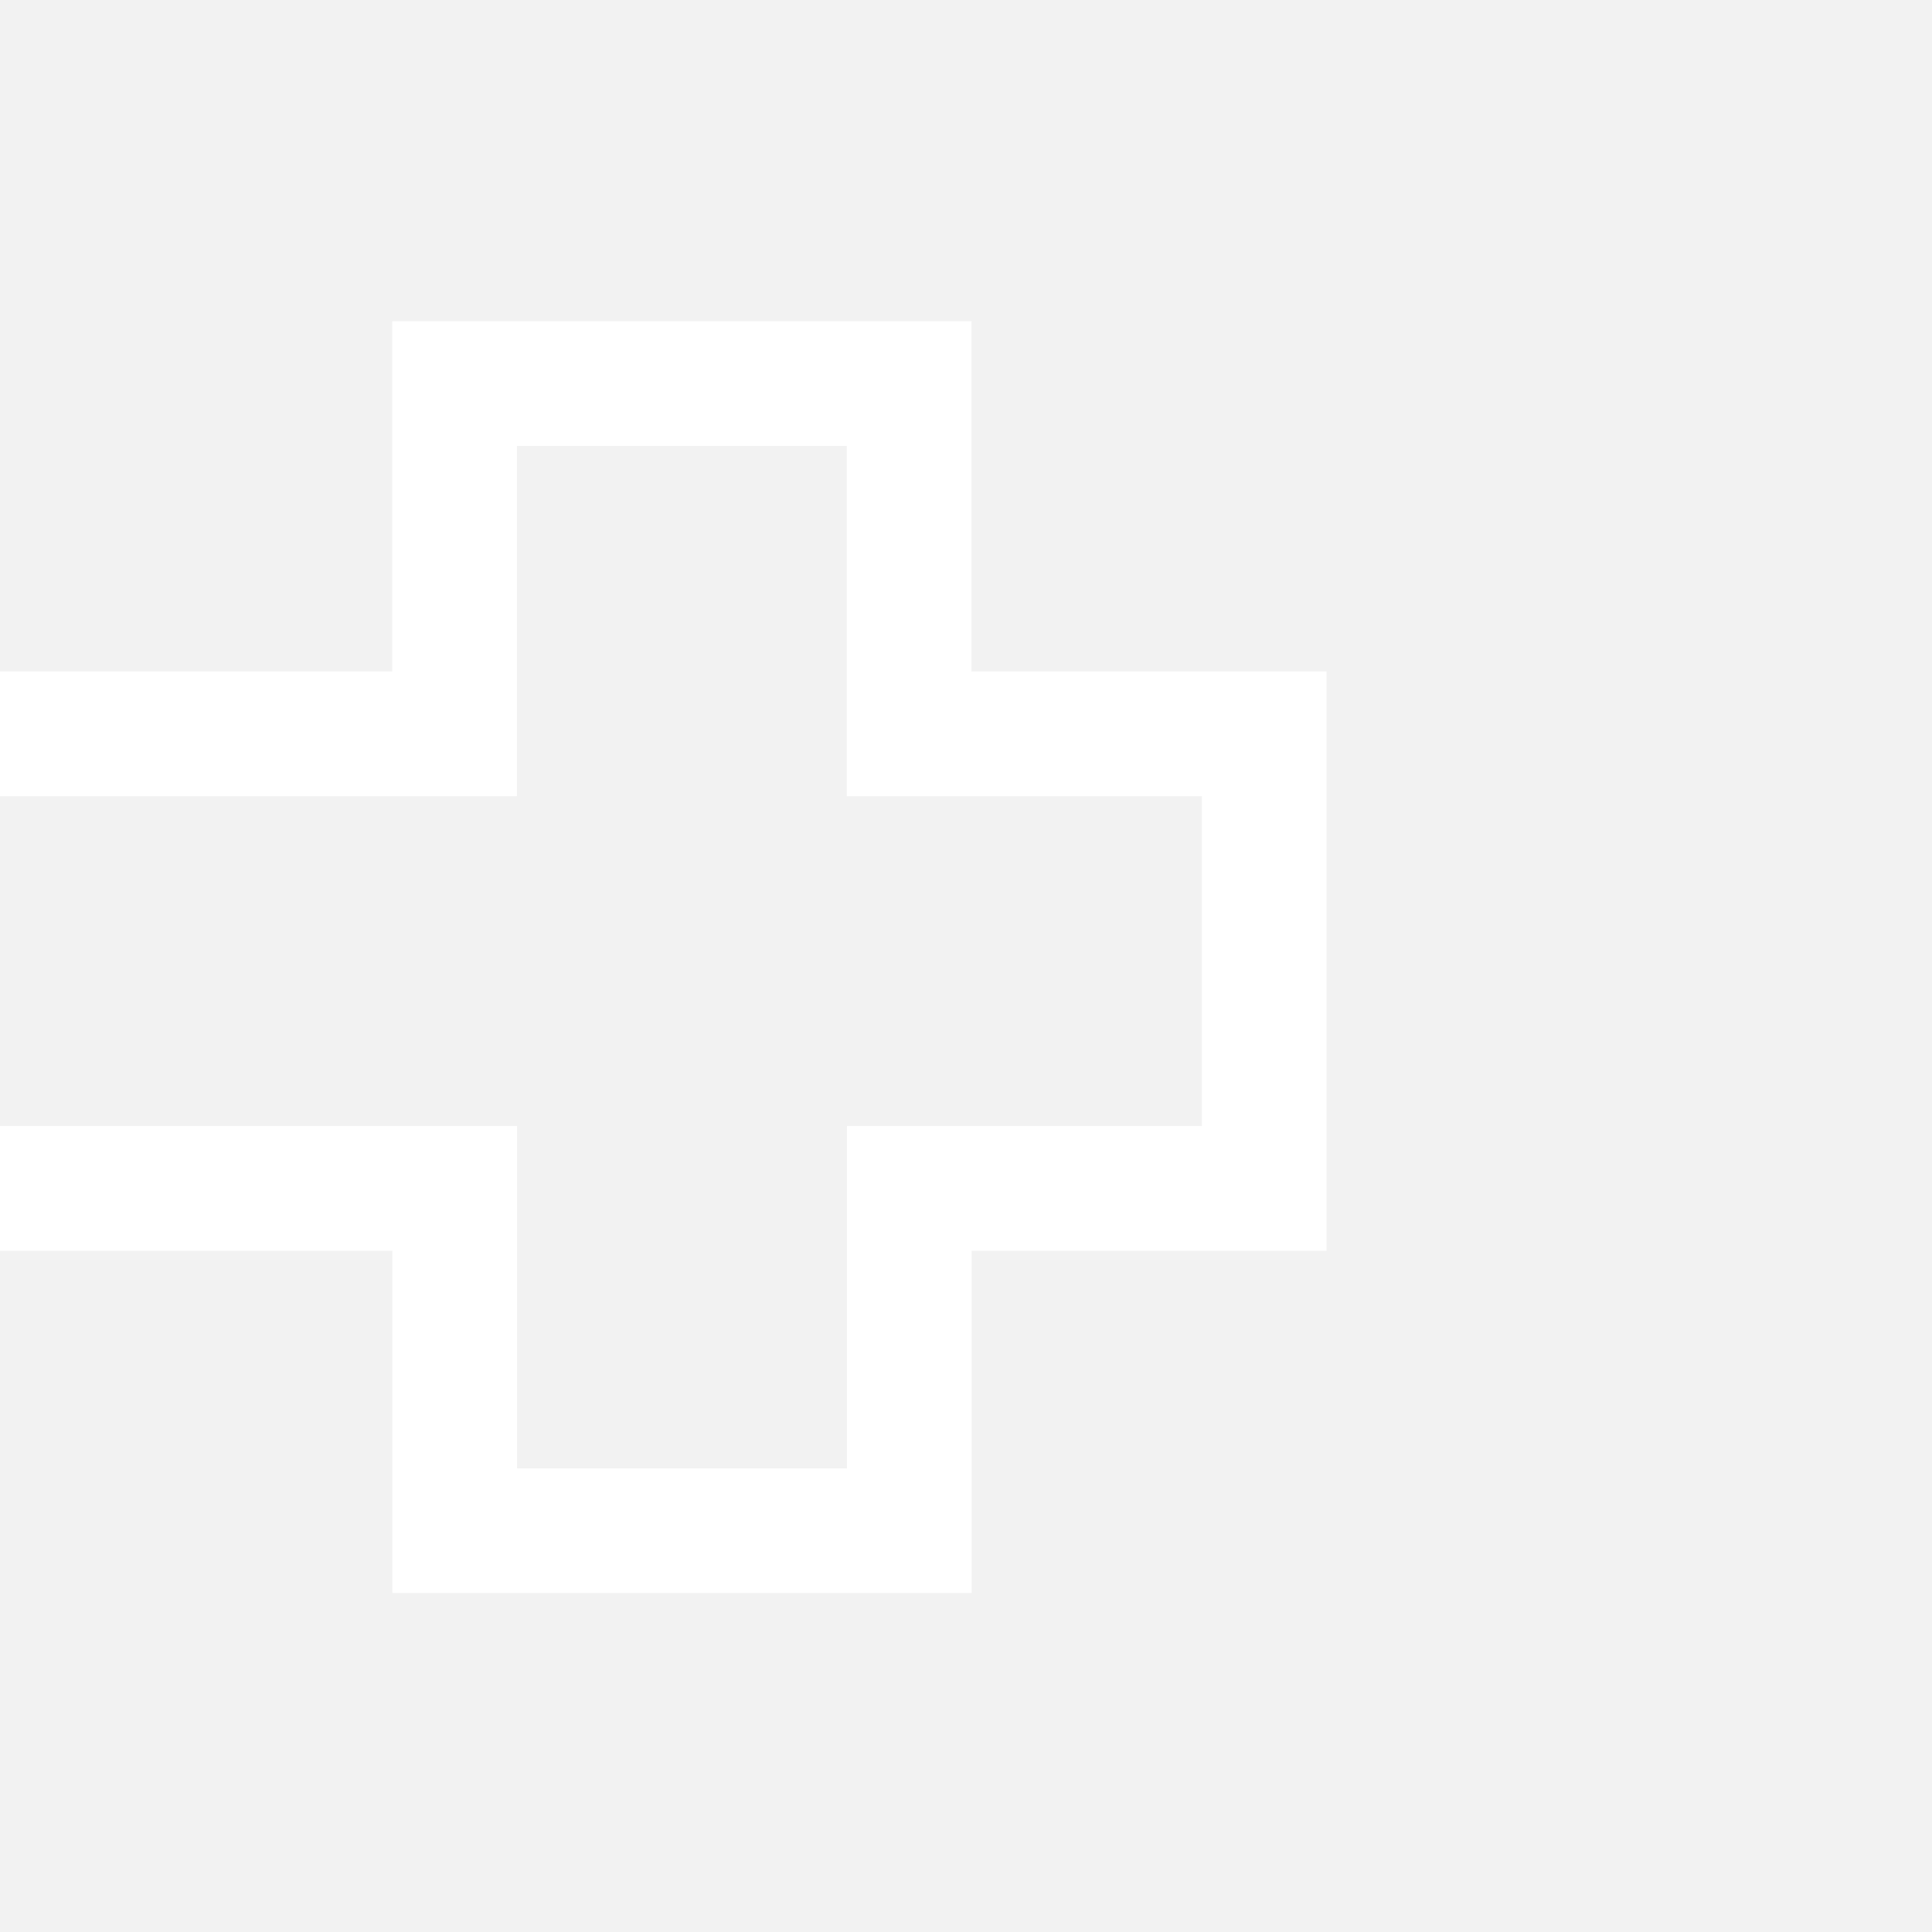
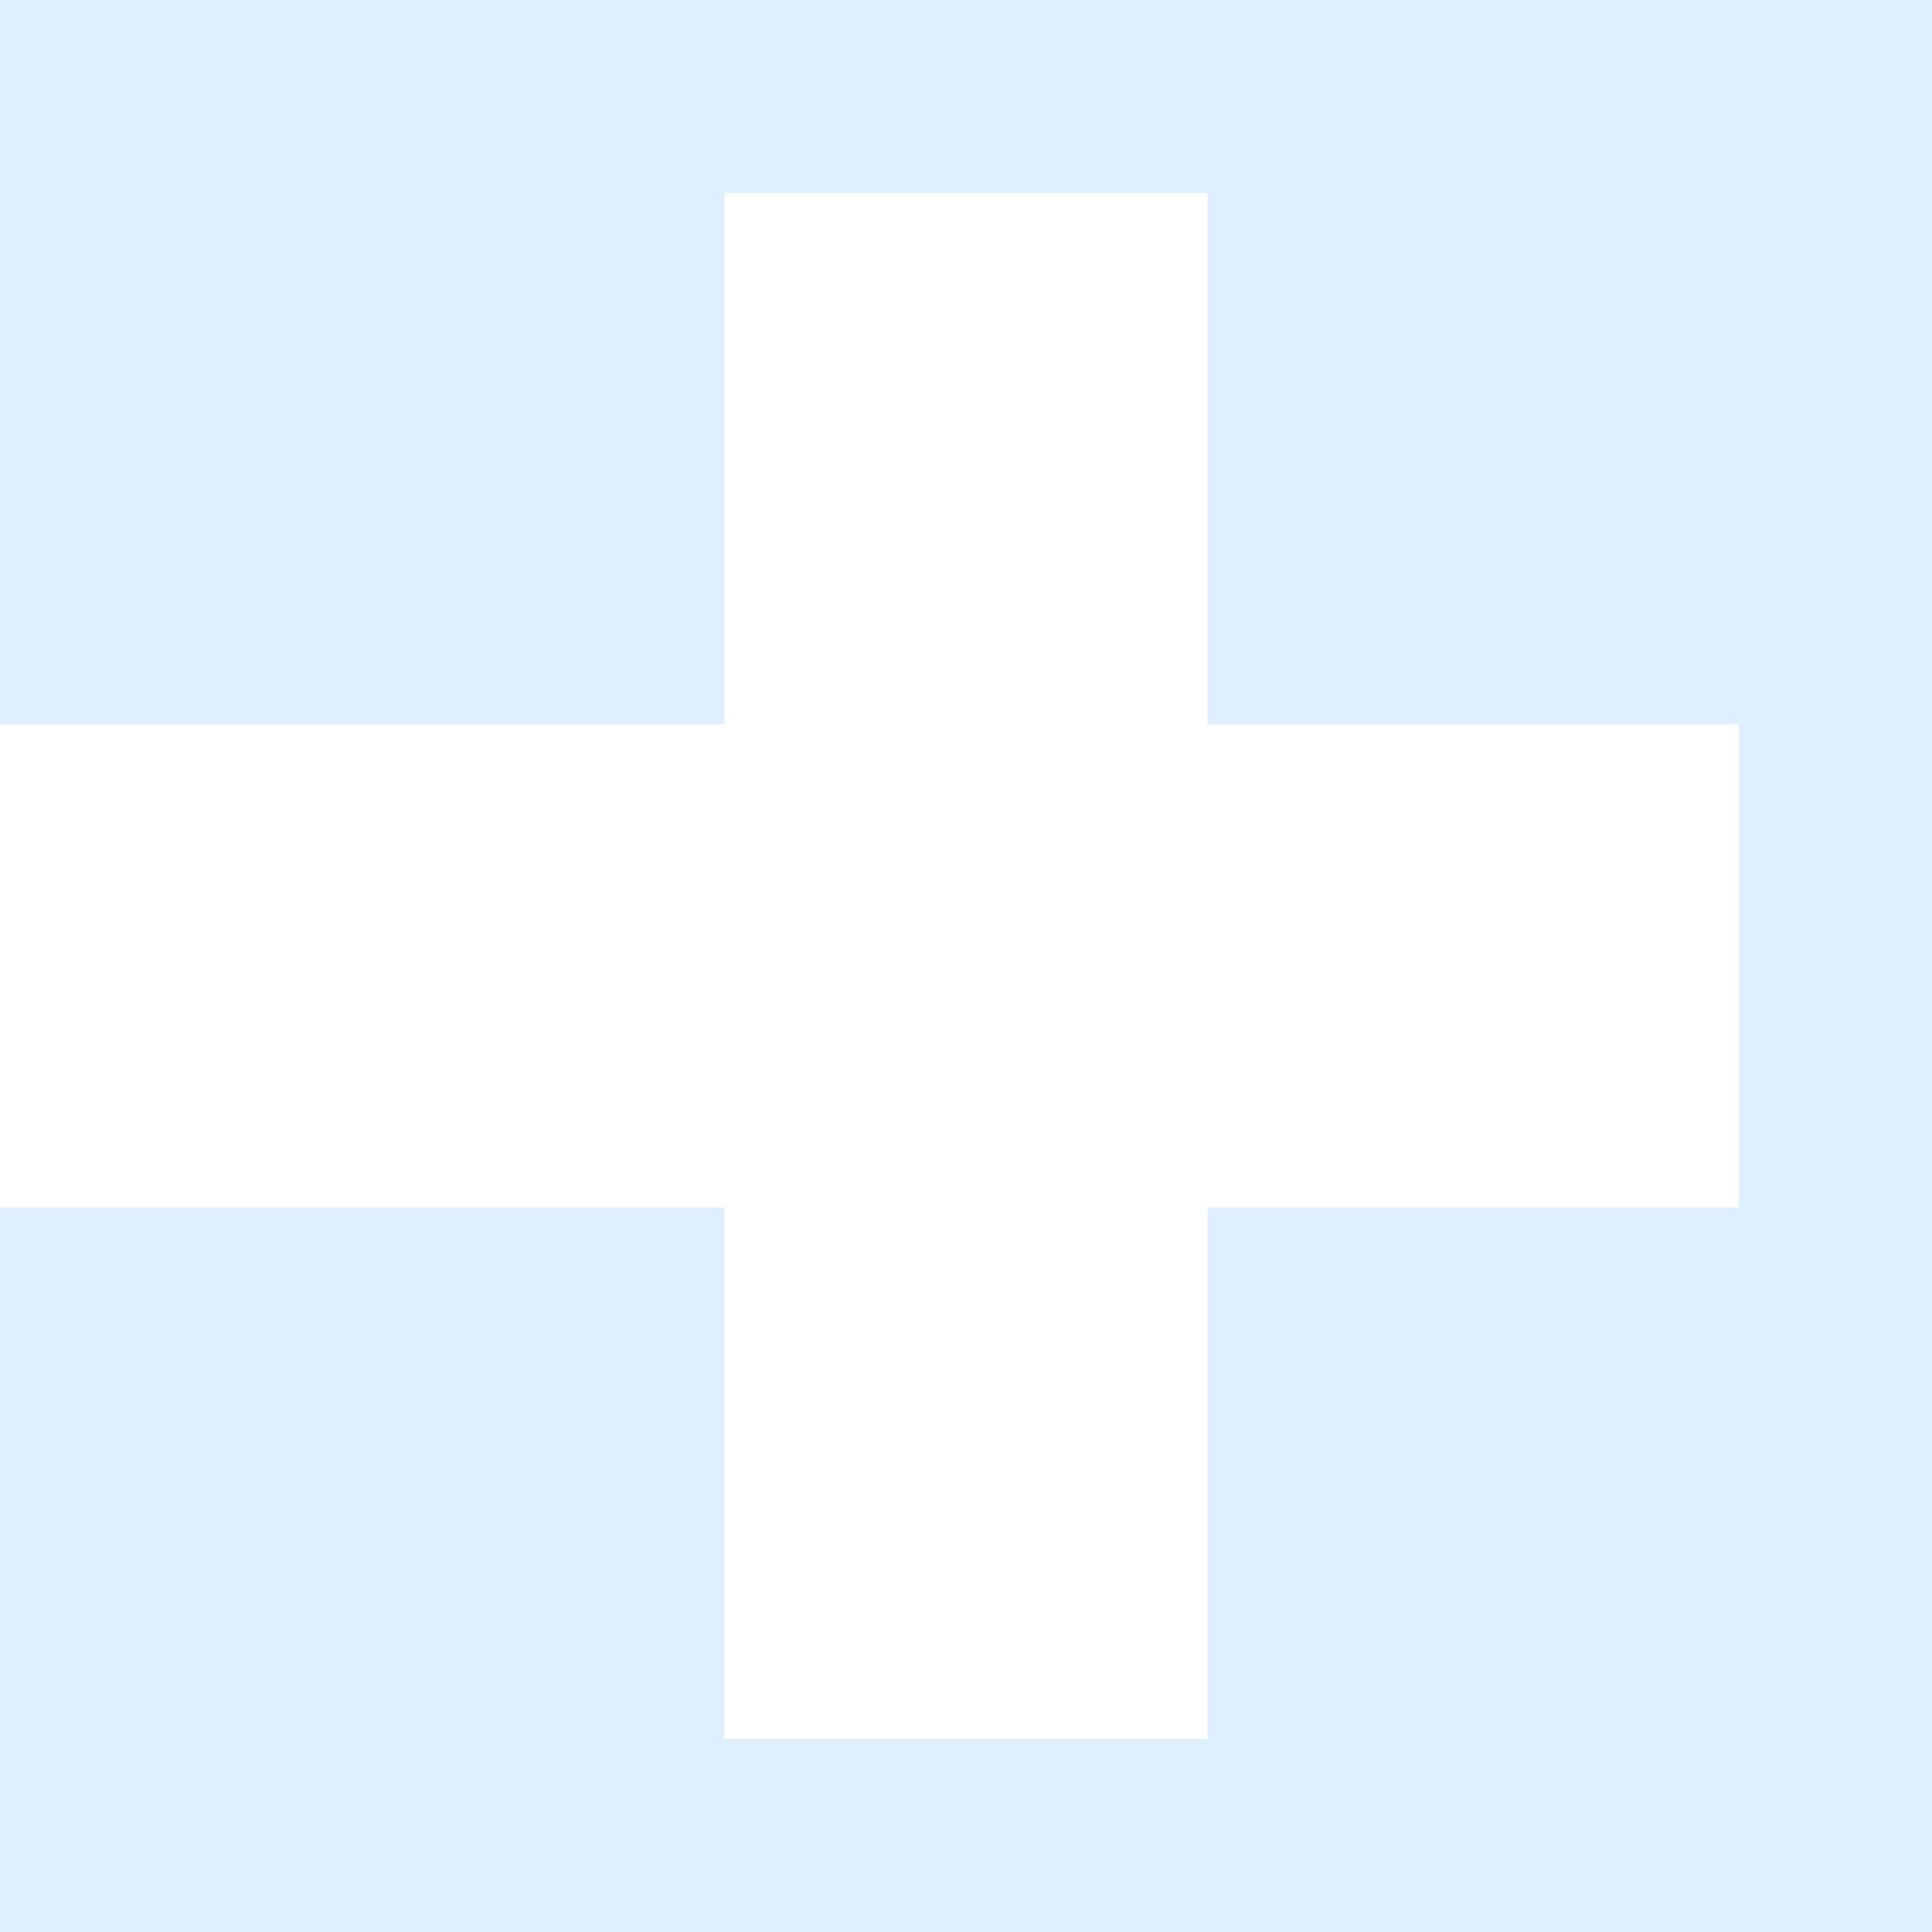
- <svg xmlns="http://www.w3.org/2000/svg" width="77.482" height="77.482" viewBox="0 0 77.482 77.482">
-   <g id="Group_3934" data-name="Group 3934" transform="translate(-80 -1212)">
-     <rect id="Rectangle_291" data-name="Rectangle 291" width="77.482" height="77.482" transform="translate(80 1212)" fill="#f2f2f2" />
-     <path id="Path_495" data-name="Path 495" d="M-578,1313.719h18.231v-14.046h18.231v14.046H-527.3v18.231h-14.233v13.729h-18.231V1331.95H-578" transform="translate(658 -72.29)" fill="none" stroke="#fff" stroke-width="5" />
-   </g>
+ <svg xmlns="http://www.w3.org/2000/svg" width="80" height="80" viewBox="0 0 80 80" fill="none">
+   <path d="M80 0H0V80H80V0Z" fill="#DEEFFF" />
+   <path d="M0 30H72V50H0V30Z" fill="white" />
+   <path d="M50 8L50 72L30 72L30 8L50 8Z" fill="white" />
</svg>
